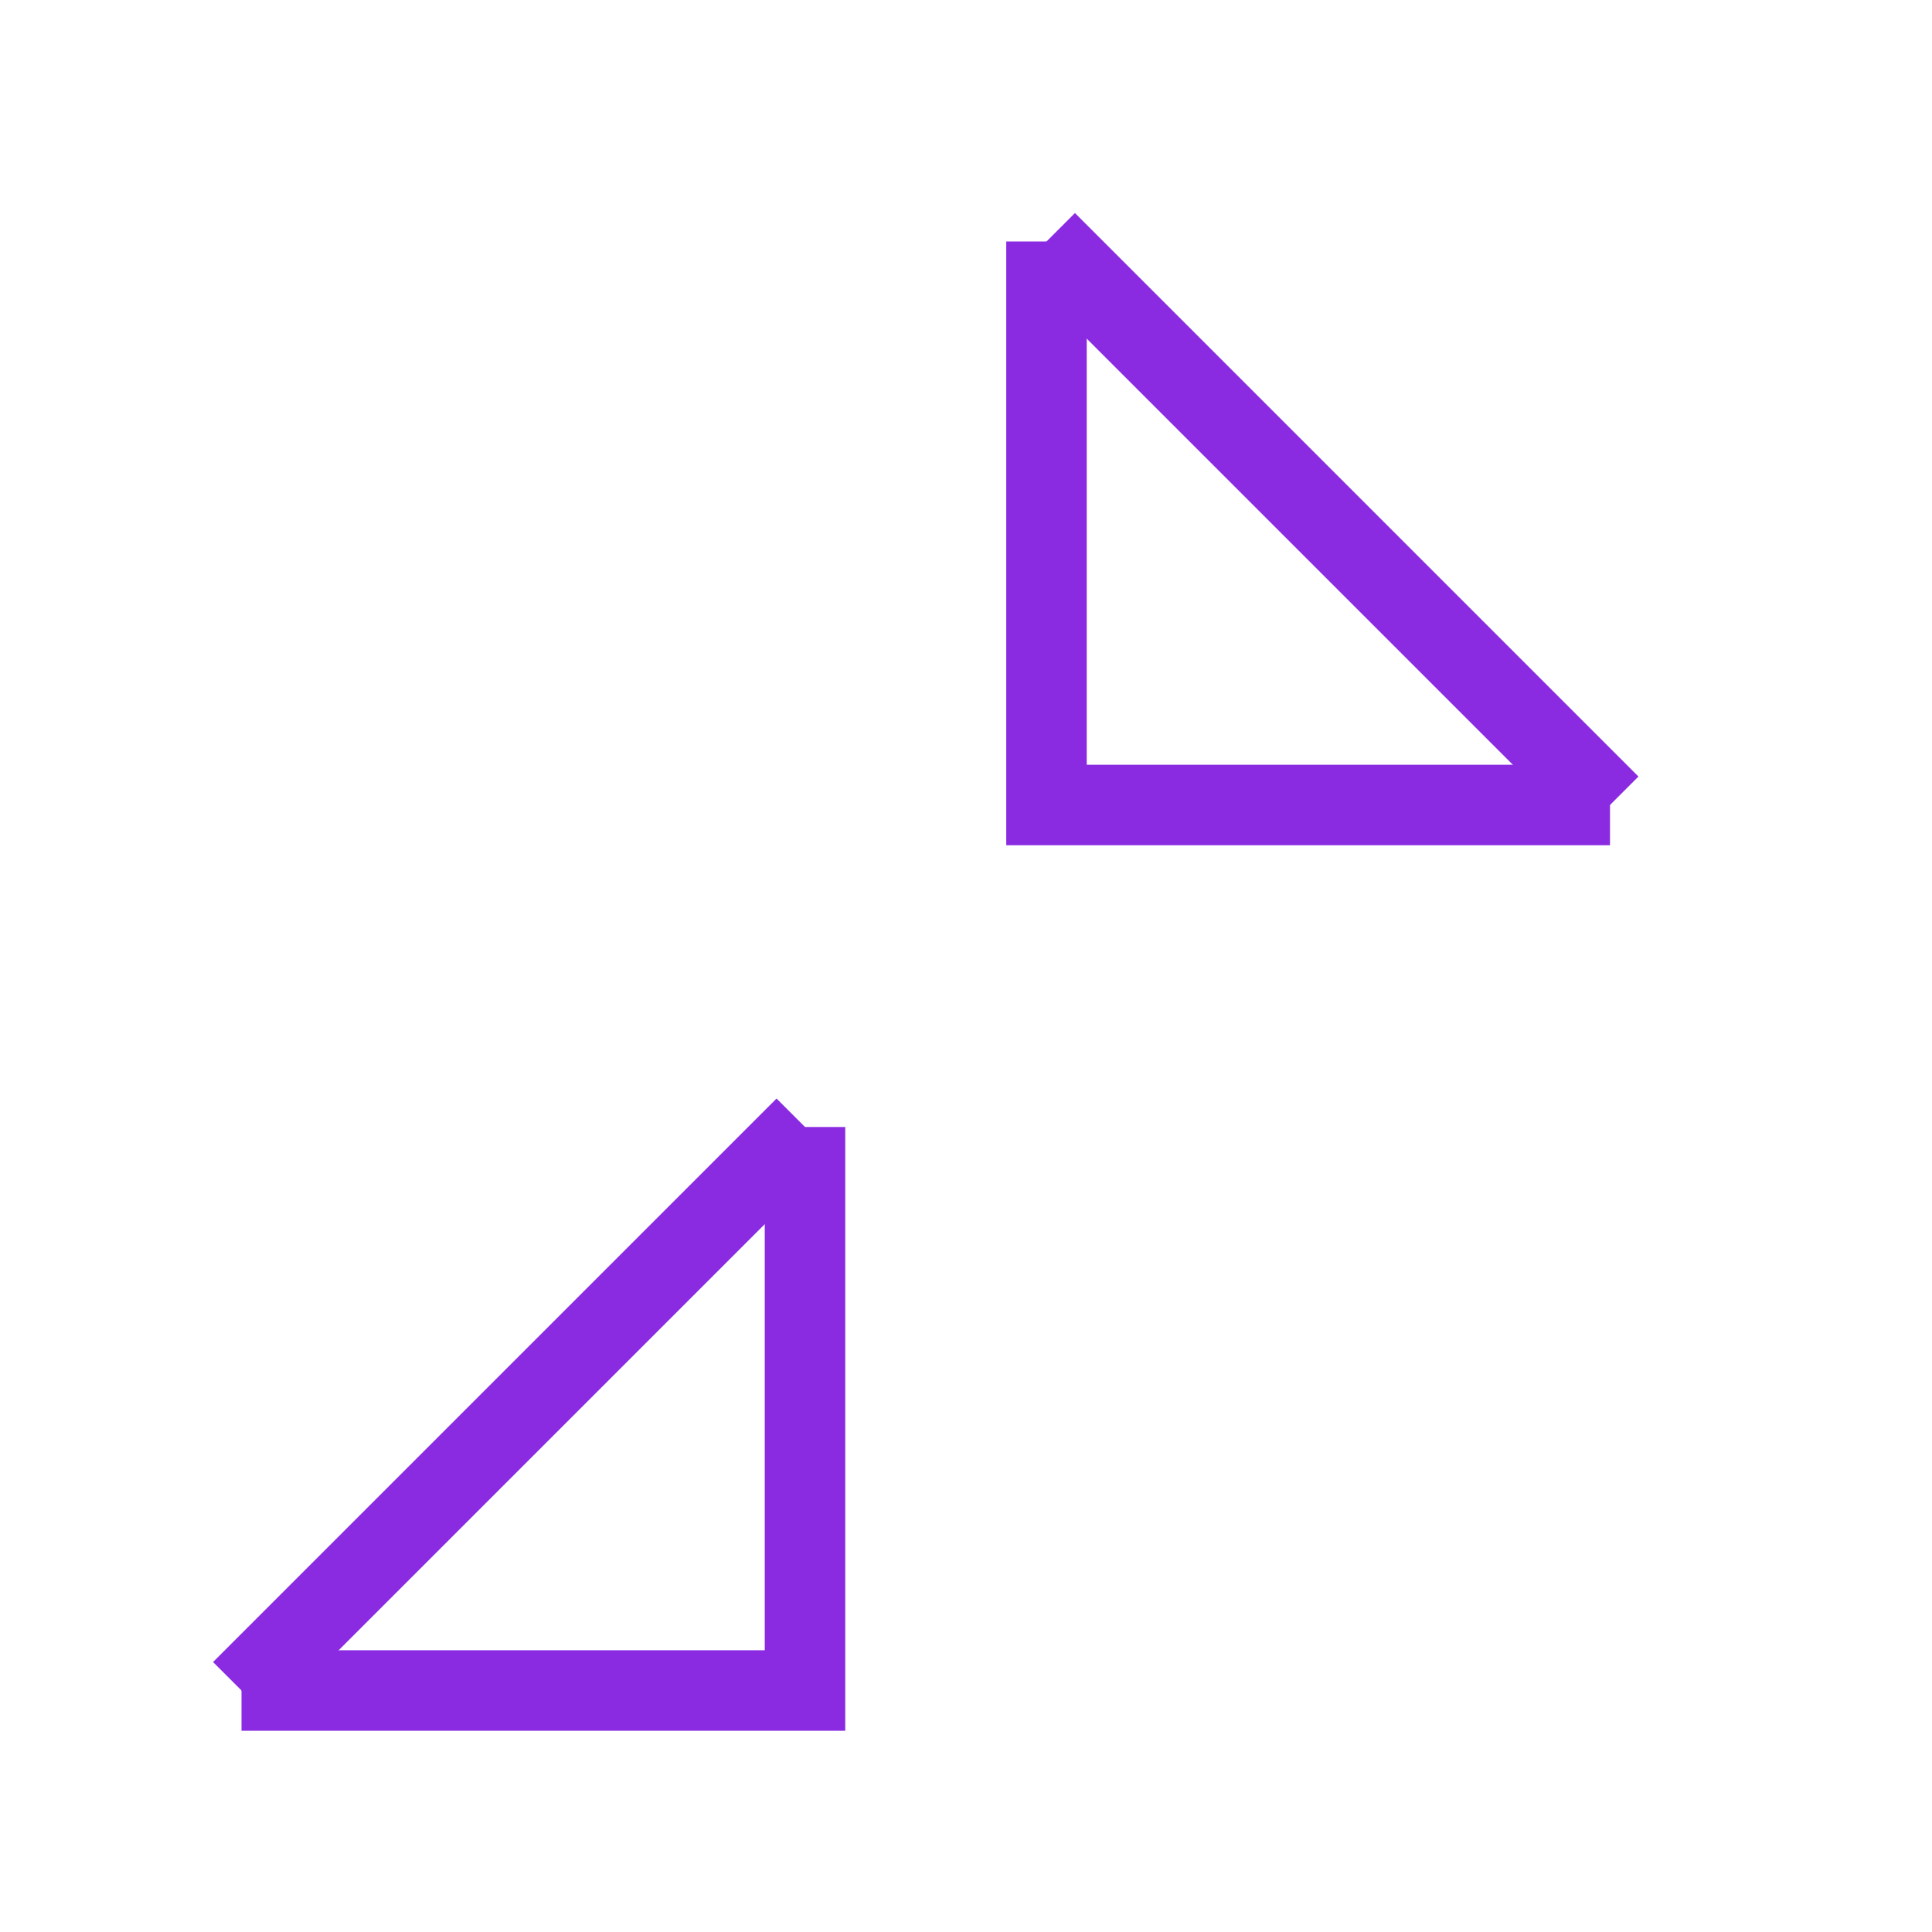
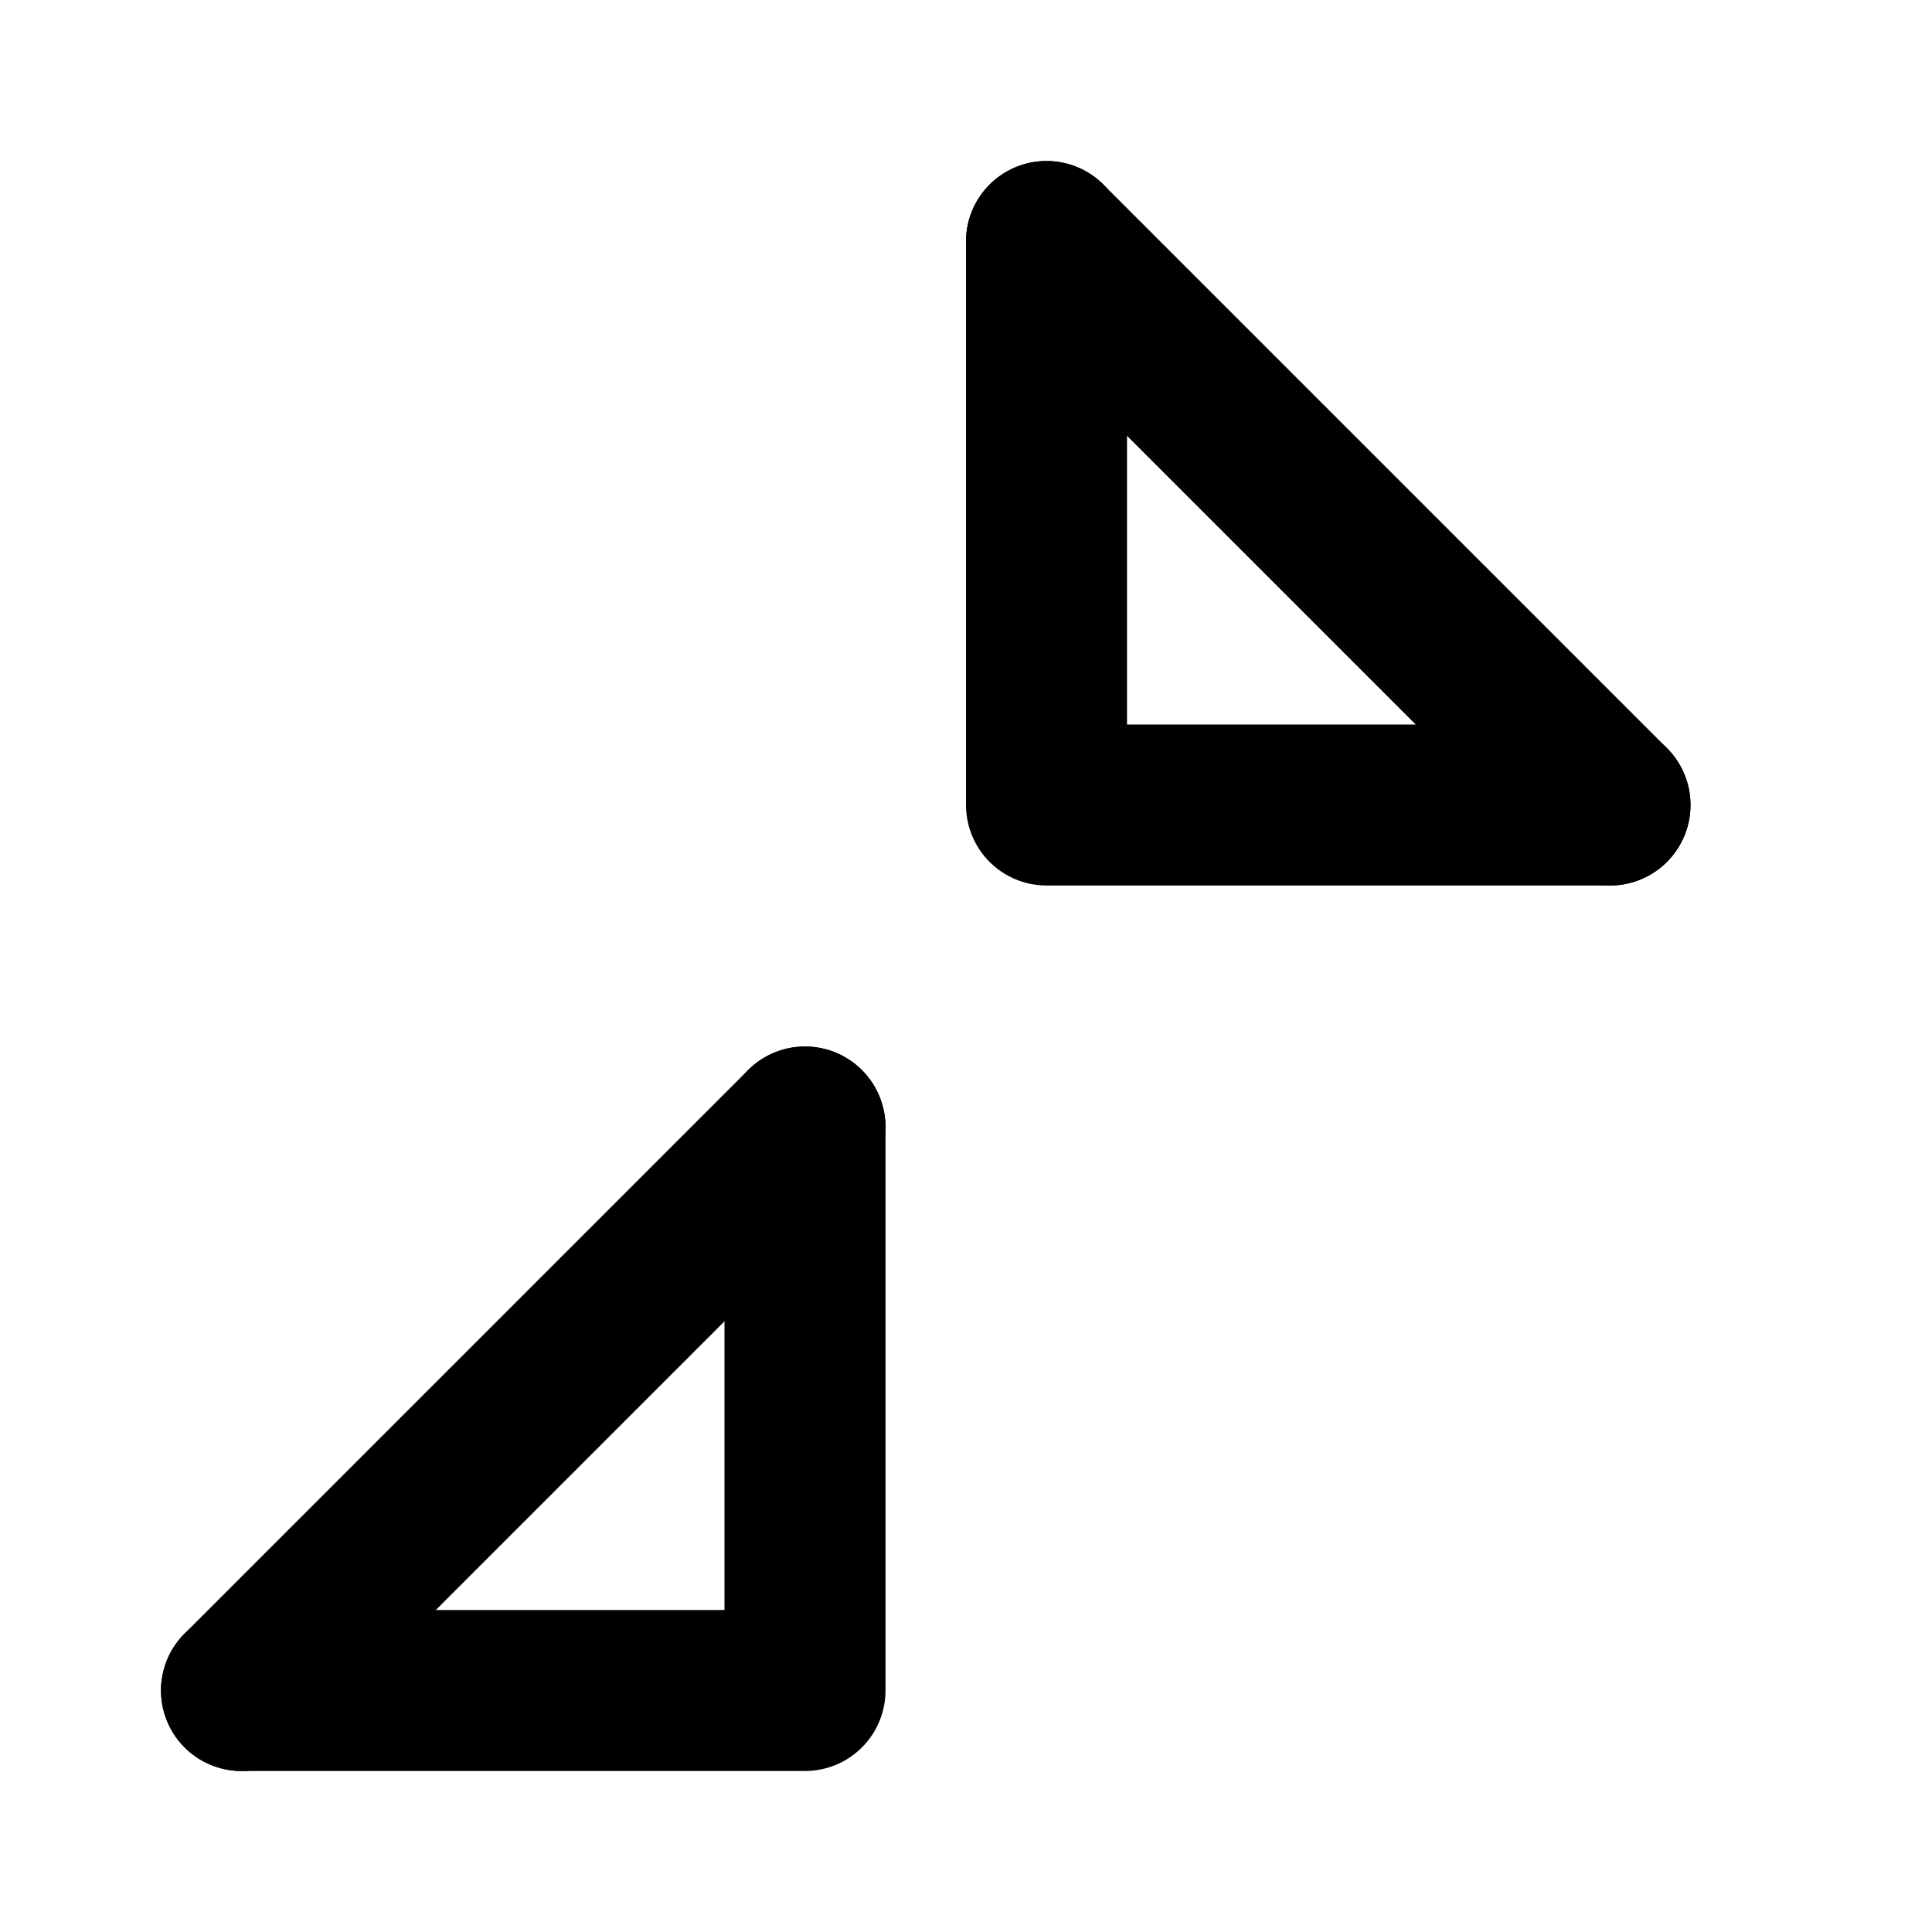
- <svg xmlns="http://www.w3.org/2000/svg" viewBox="0 0 24 24" fill="none" stroke="#8A2BE2" strokeWidth="2" strokeLinecap="round" strokeLinejoin="round">
+ <svg xmlns="http://www.w3.org/2000/svg" viewBox="0 0 24 24" fill="none" stroke="currentColor" stroke-width="2" stroke-linecap="round" stroke-linejoin="round">
  <path d="M13 3v7h7" />
  <path d="M13 3l7 7" />
  <path d="M3 21h7v-7" />
  <path d="M3 21l7-7" />
</svg>
